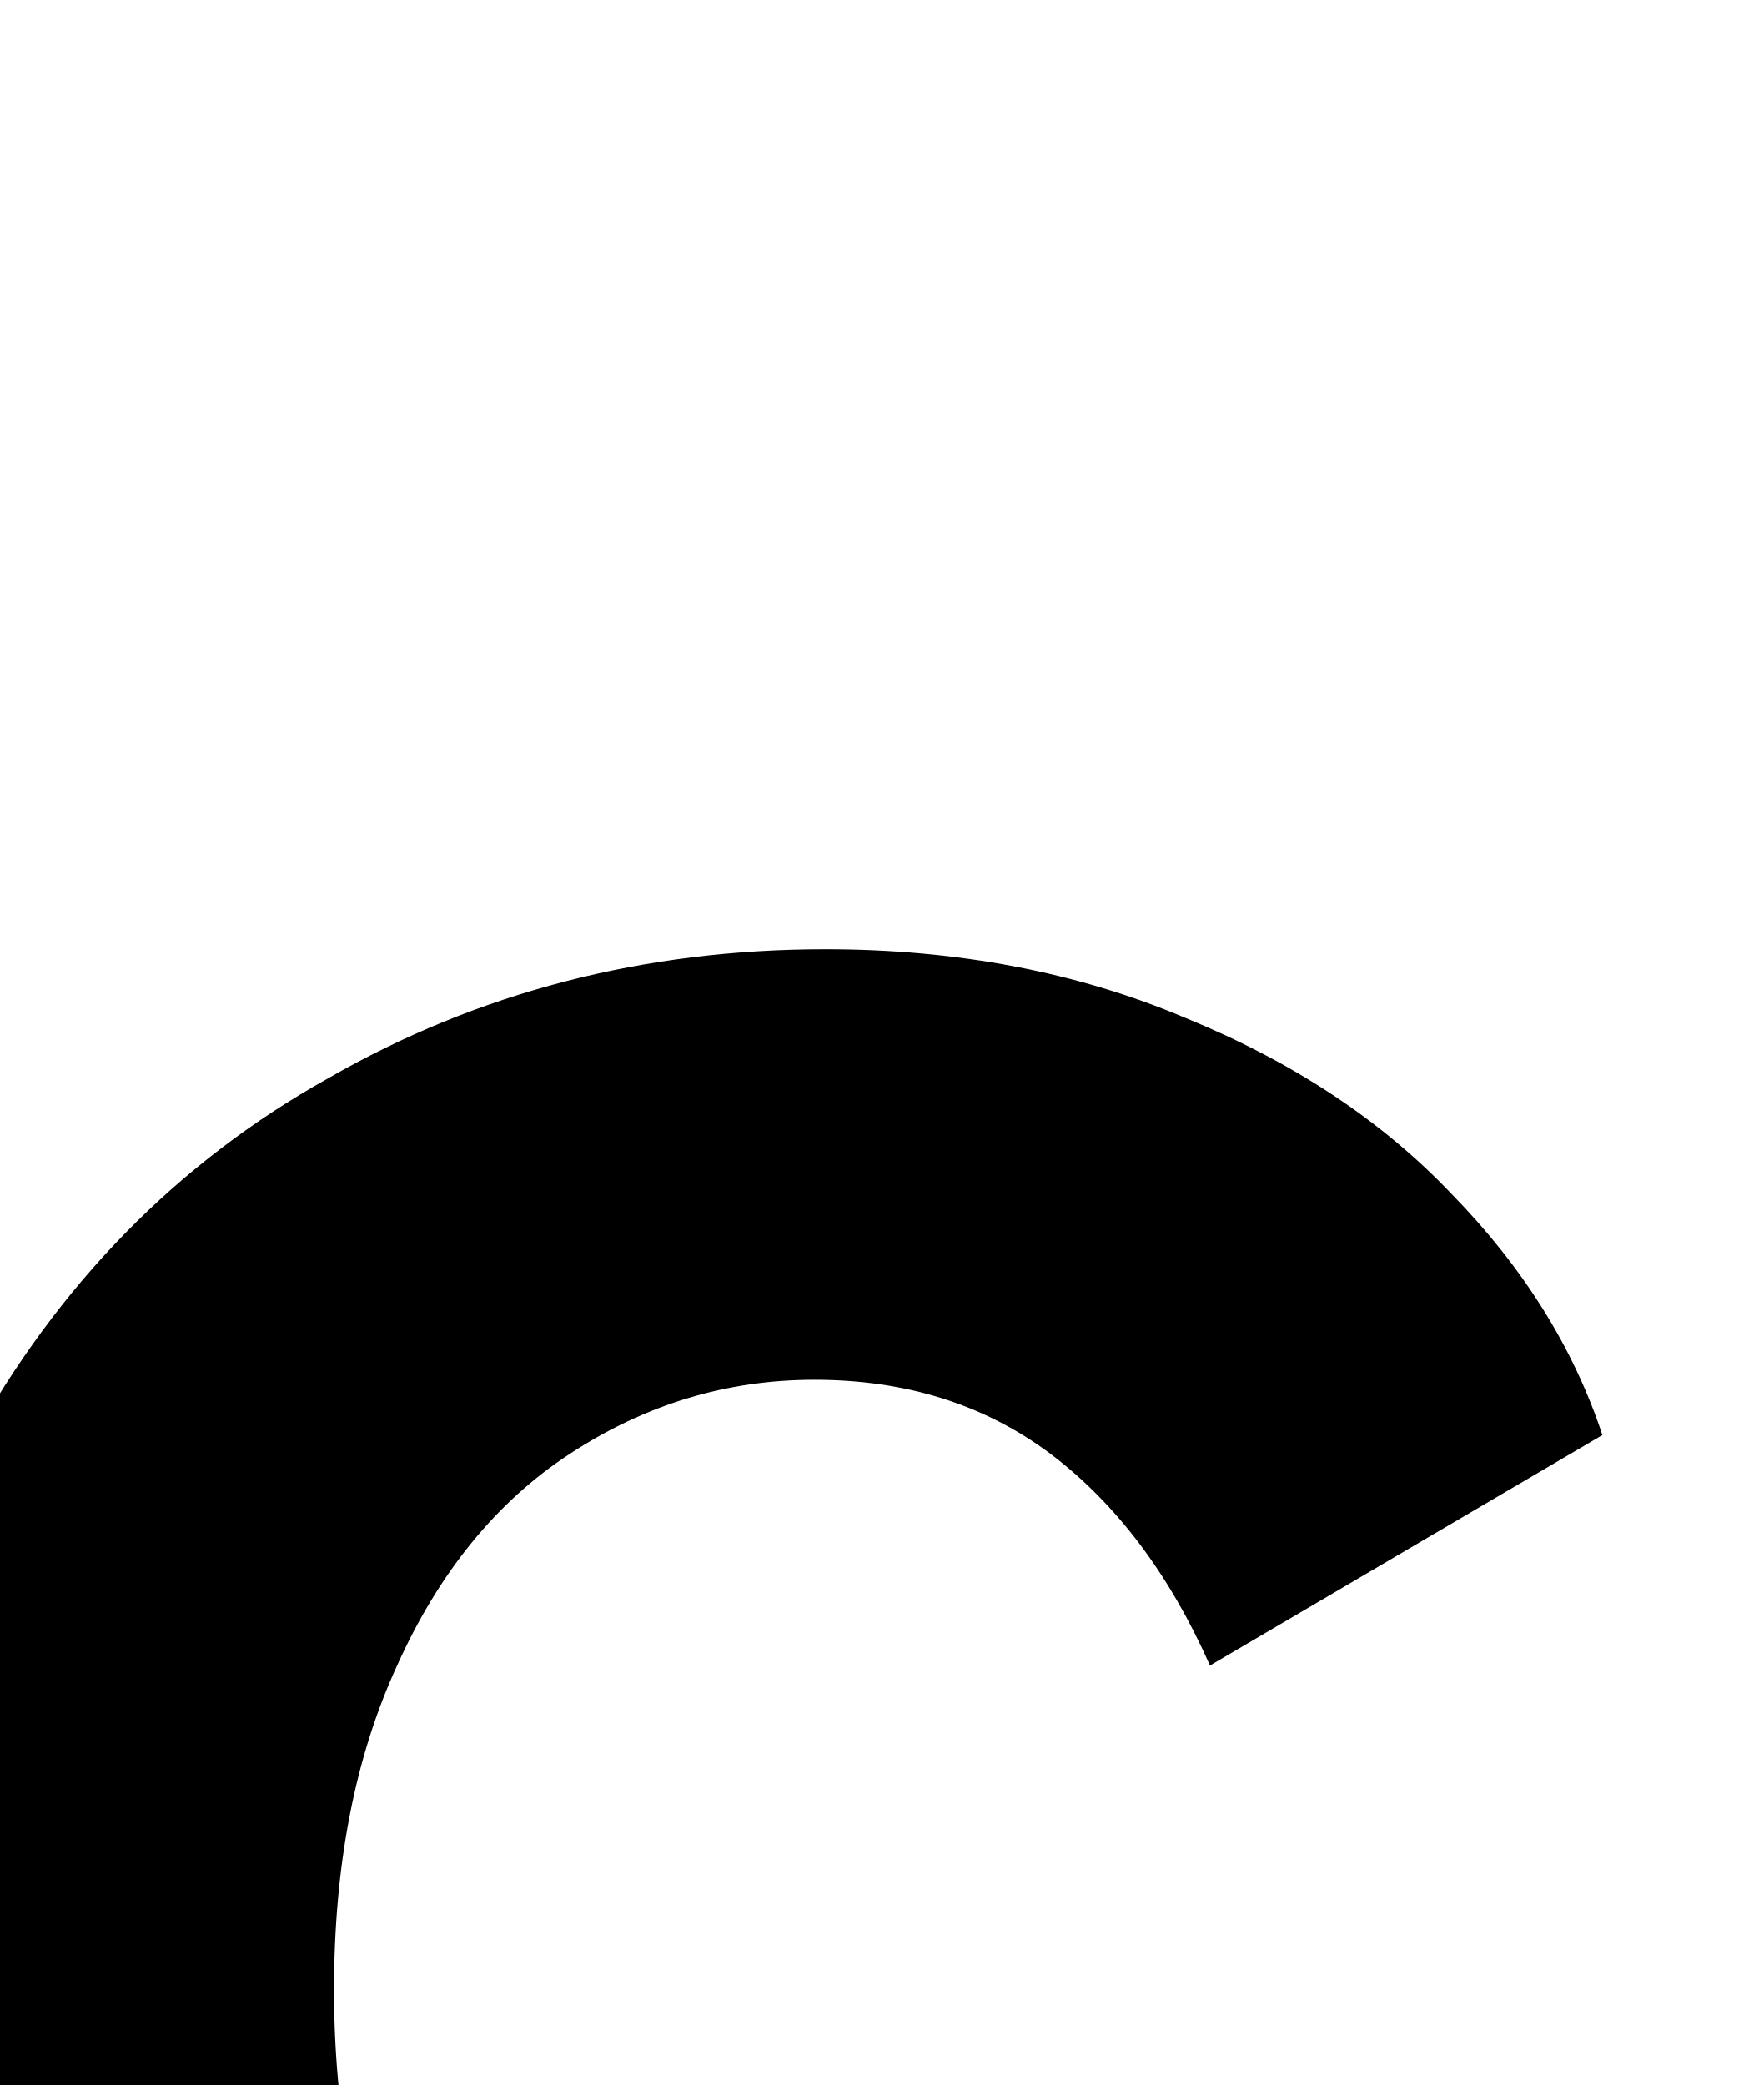
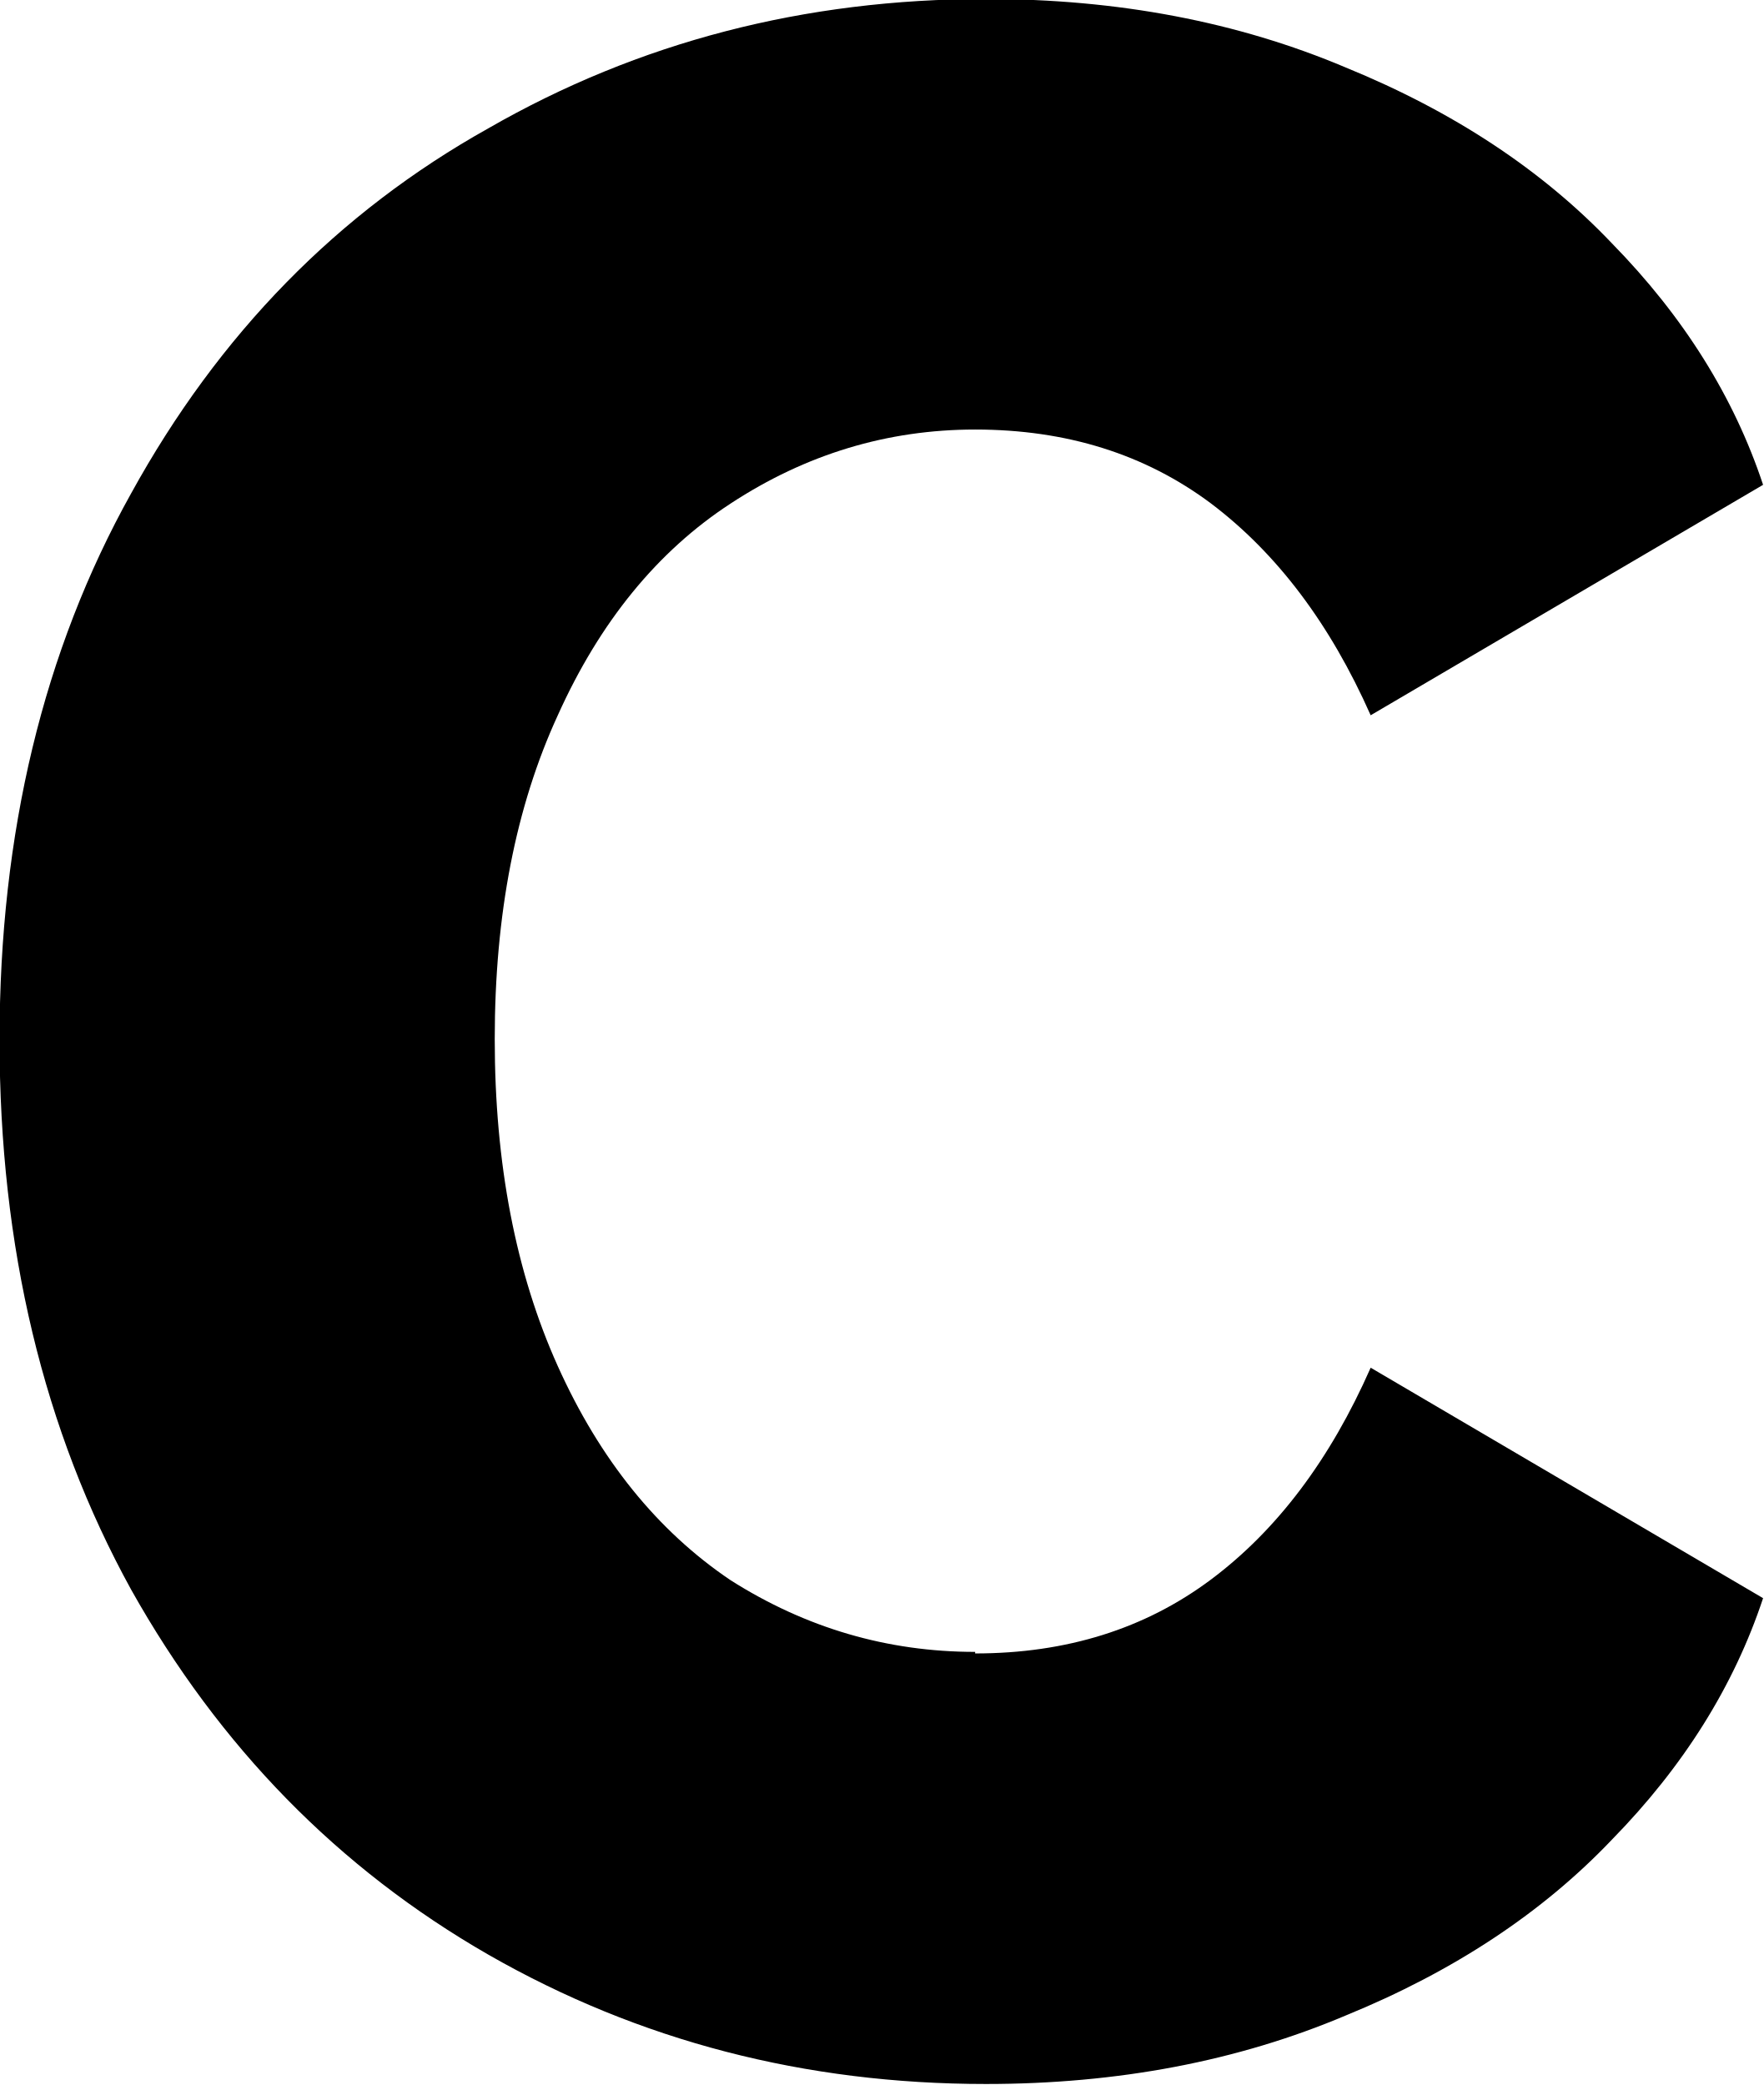
<svg xmlns="http://www.w3.org/2000/svg" width="2.265mm" height="2.678mm" viewBox="0 0 2.265 2.678" version="1.1" id="svg1">
  <defs id="defs1" />
-   <g id="layer1" transform="translate(-75.42997,-99.75278)">
+   <g id="layer1" transform="translate(-75.22359,-100.9733)">
    <path d="m 76.476,103.097 q 0.176,0 0.303,-0.095 0.127,-0.095 0.205,-0.272 l 0.504,0.296 q -0.056,0.169 -0.194,0.31 -0.134,0.141 -0.342,0.226 -0.208,0.088 -0.462,0.088 -0.349,0 -0.639,-0.166 -0.289,-0.166 -0.459,-0.469 -0.169,-0.307 -0.169,-0.706 0,-0.399 0.169,-0.702 0.169,-0.307 0.459,-0.469 0.289,-0.166 0.639,-0.166 0.254,0 0.462,0.088 0.208,0.085 0.342,0.226 0.138,0.141 0.194,0.31 l -0.504,0.296 q -0.078,-0.176 -0.205,-0.272 -0.127,-0.095 -0.303,-0.095 -0.169,0 -0.314,0.095 -0.141,0.092 -0.222,0.272 -0.081,0.176 -0.081,0.416 0,0.24 0.081,0.42 0.081,0.18 0.222,0.275 0.145,0.092 0.314,0.092 z" id="text2" style="font-weight:900;font-size:3.528px;line-height:0.9;font-family:'HarmonyOS Sans';-inkscape-font-specification:'HarmonyOS Sans Heavy';text-align:center;letter-spacing:0.265px;text-anchor:middle;stroke-width:1.72" aria-label="C" />
  </g>
</svg>
